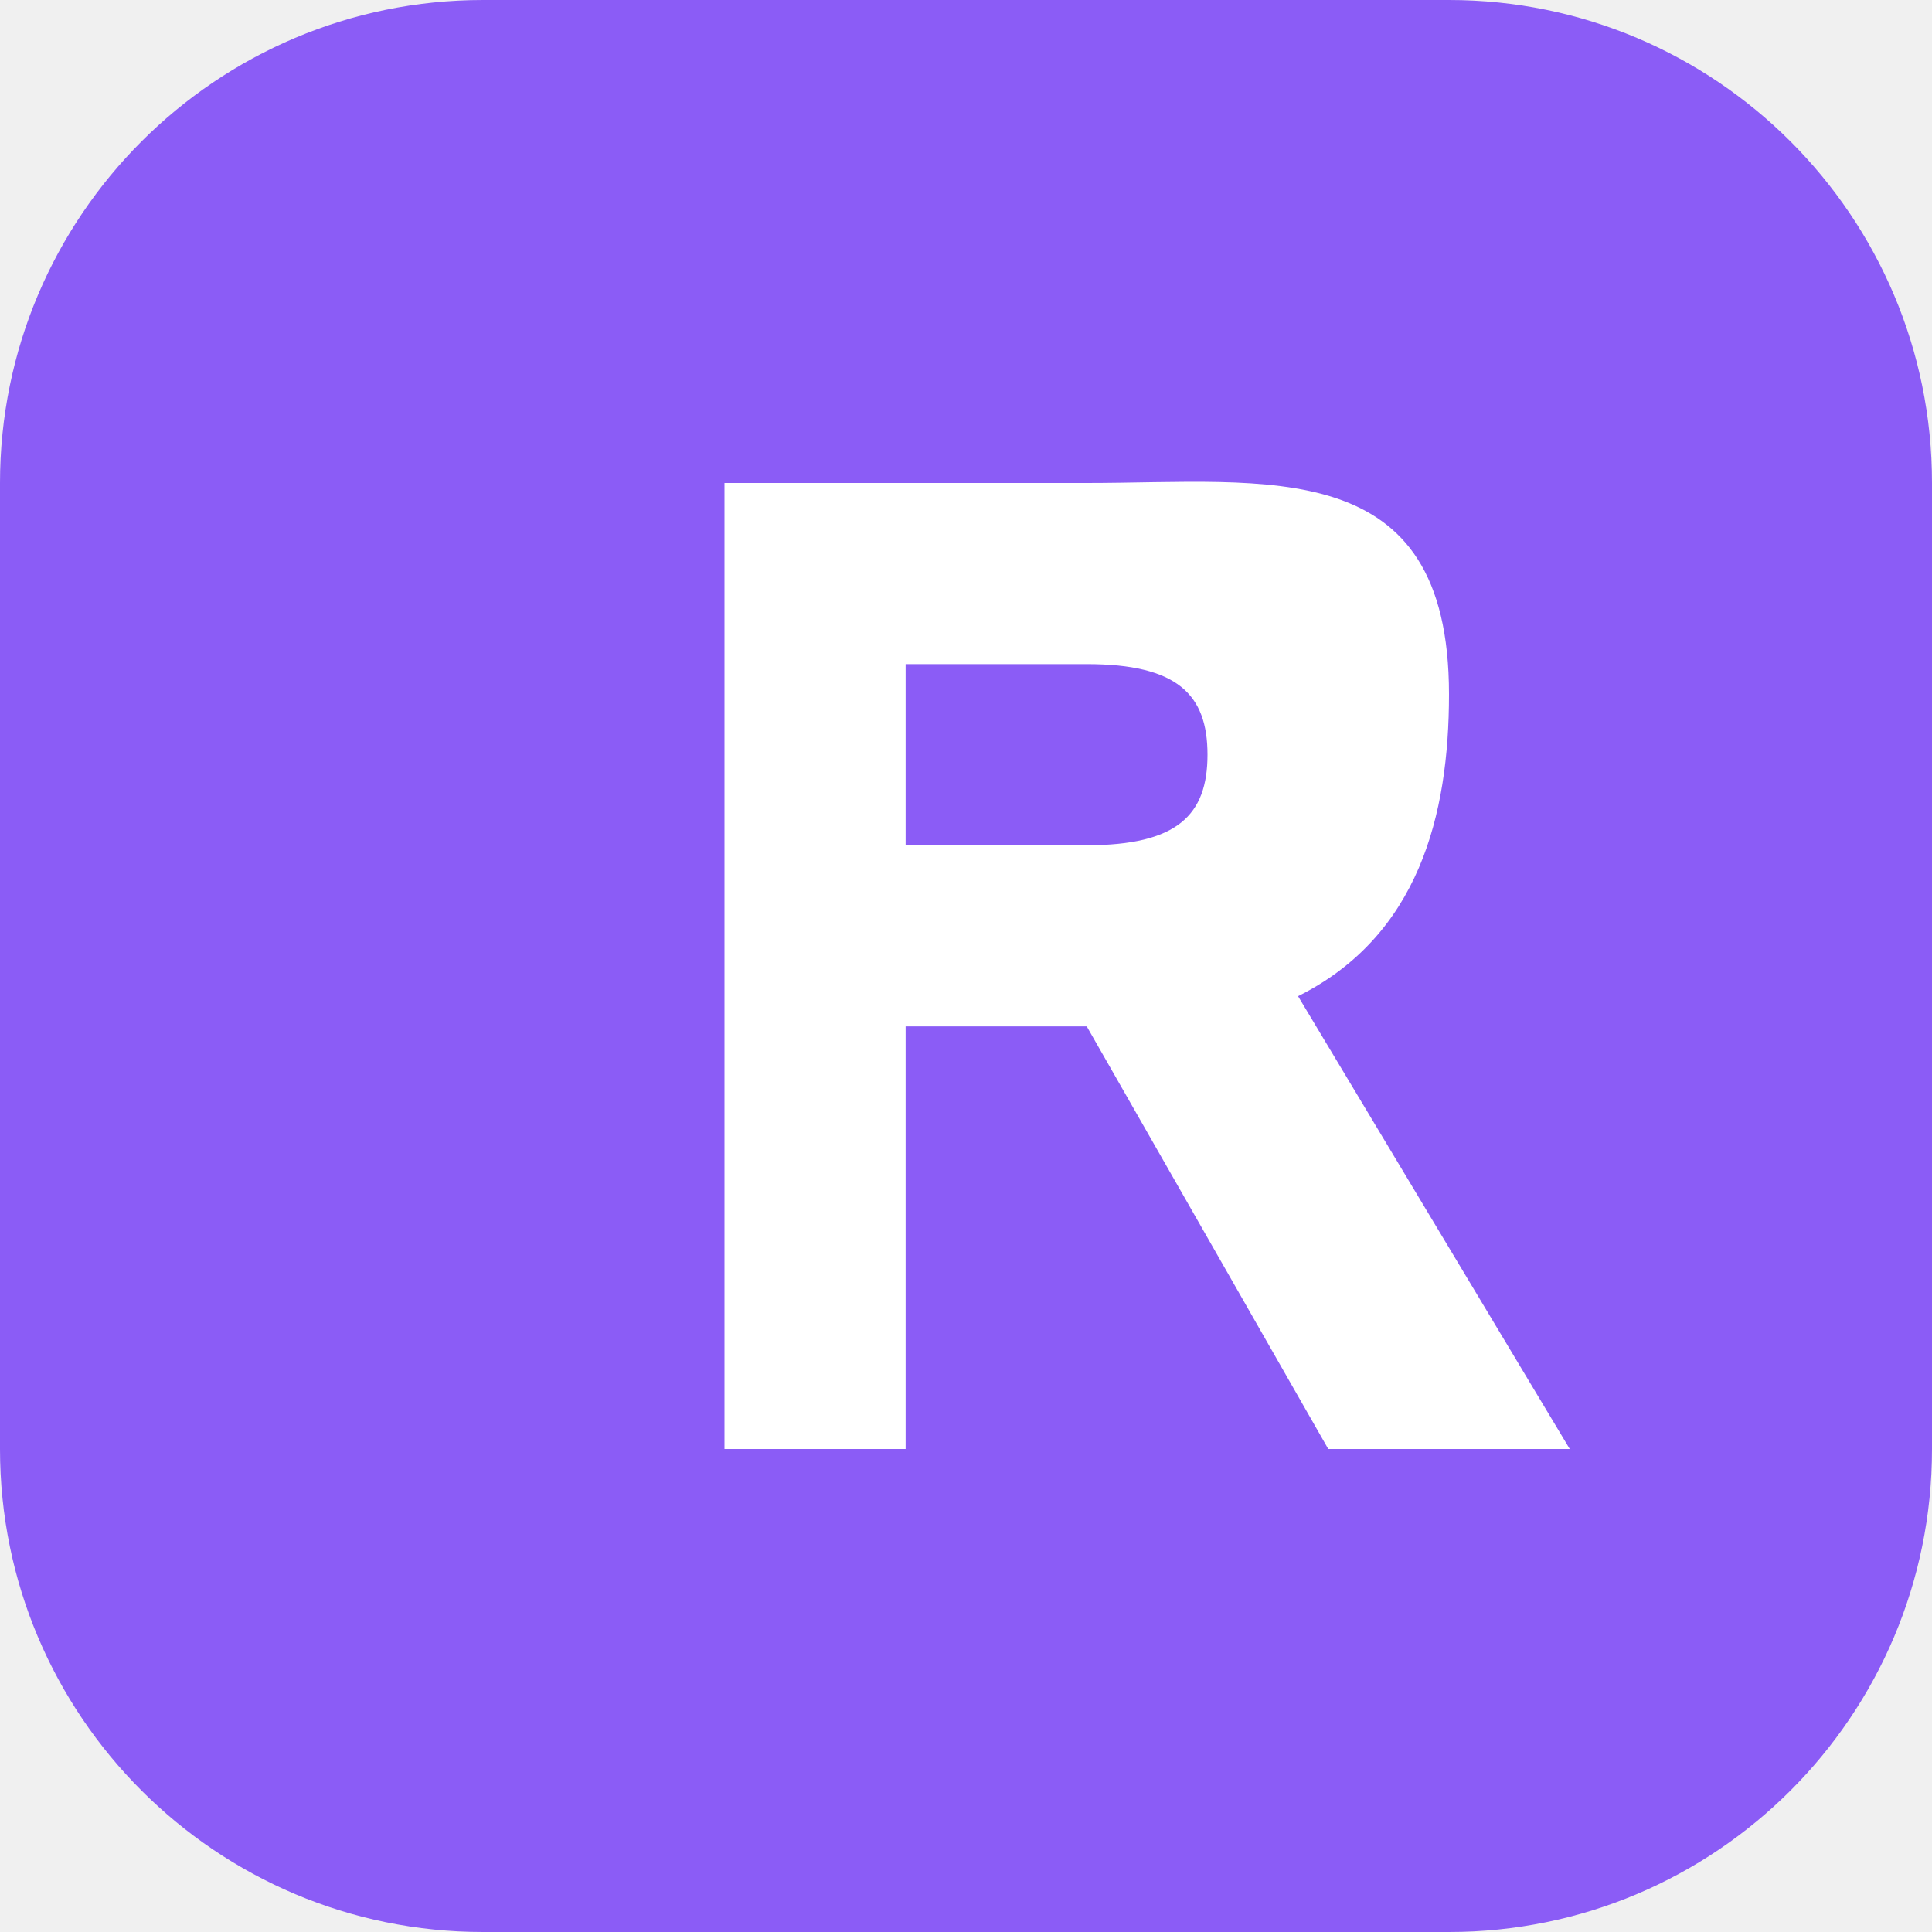
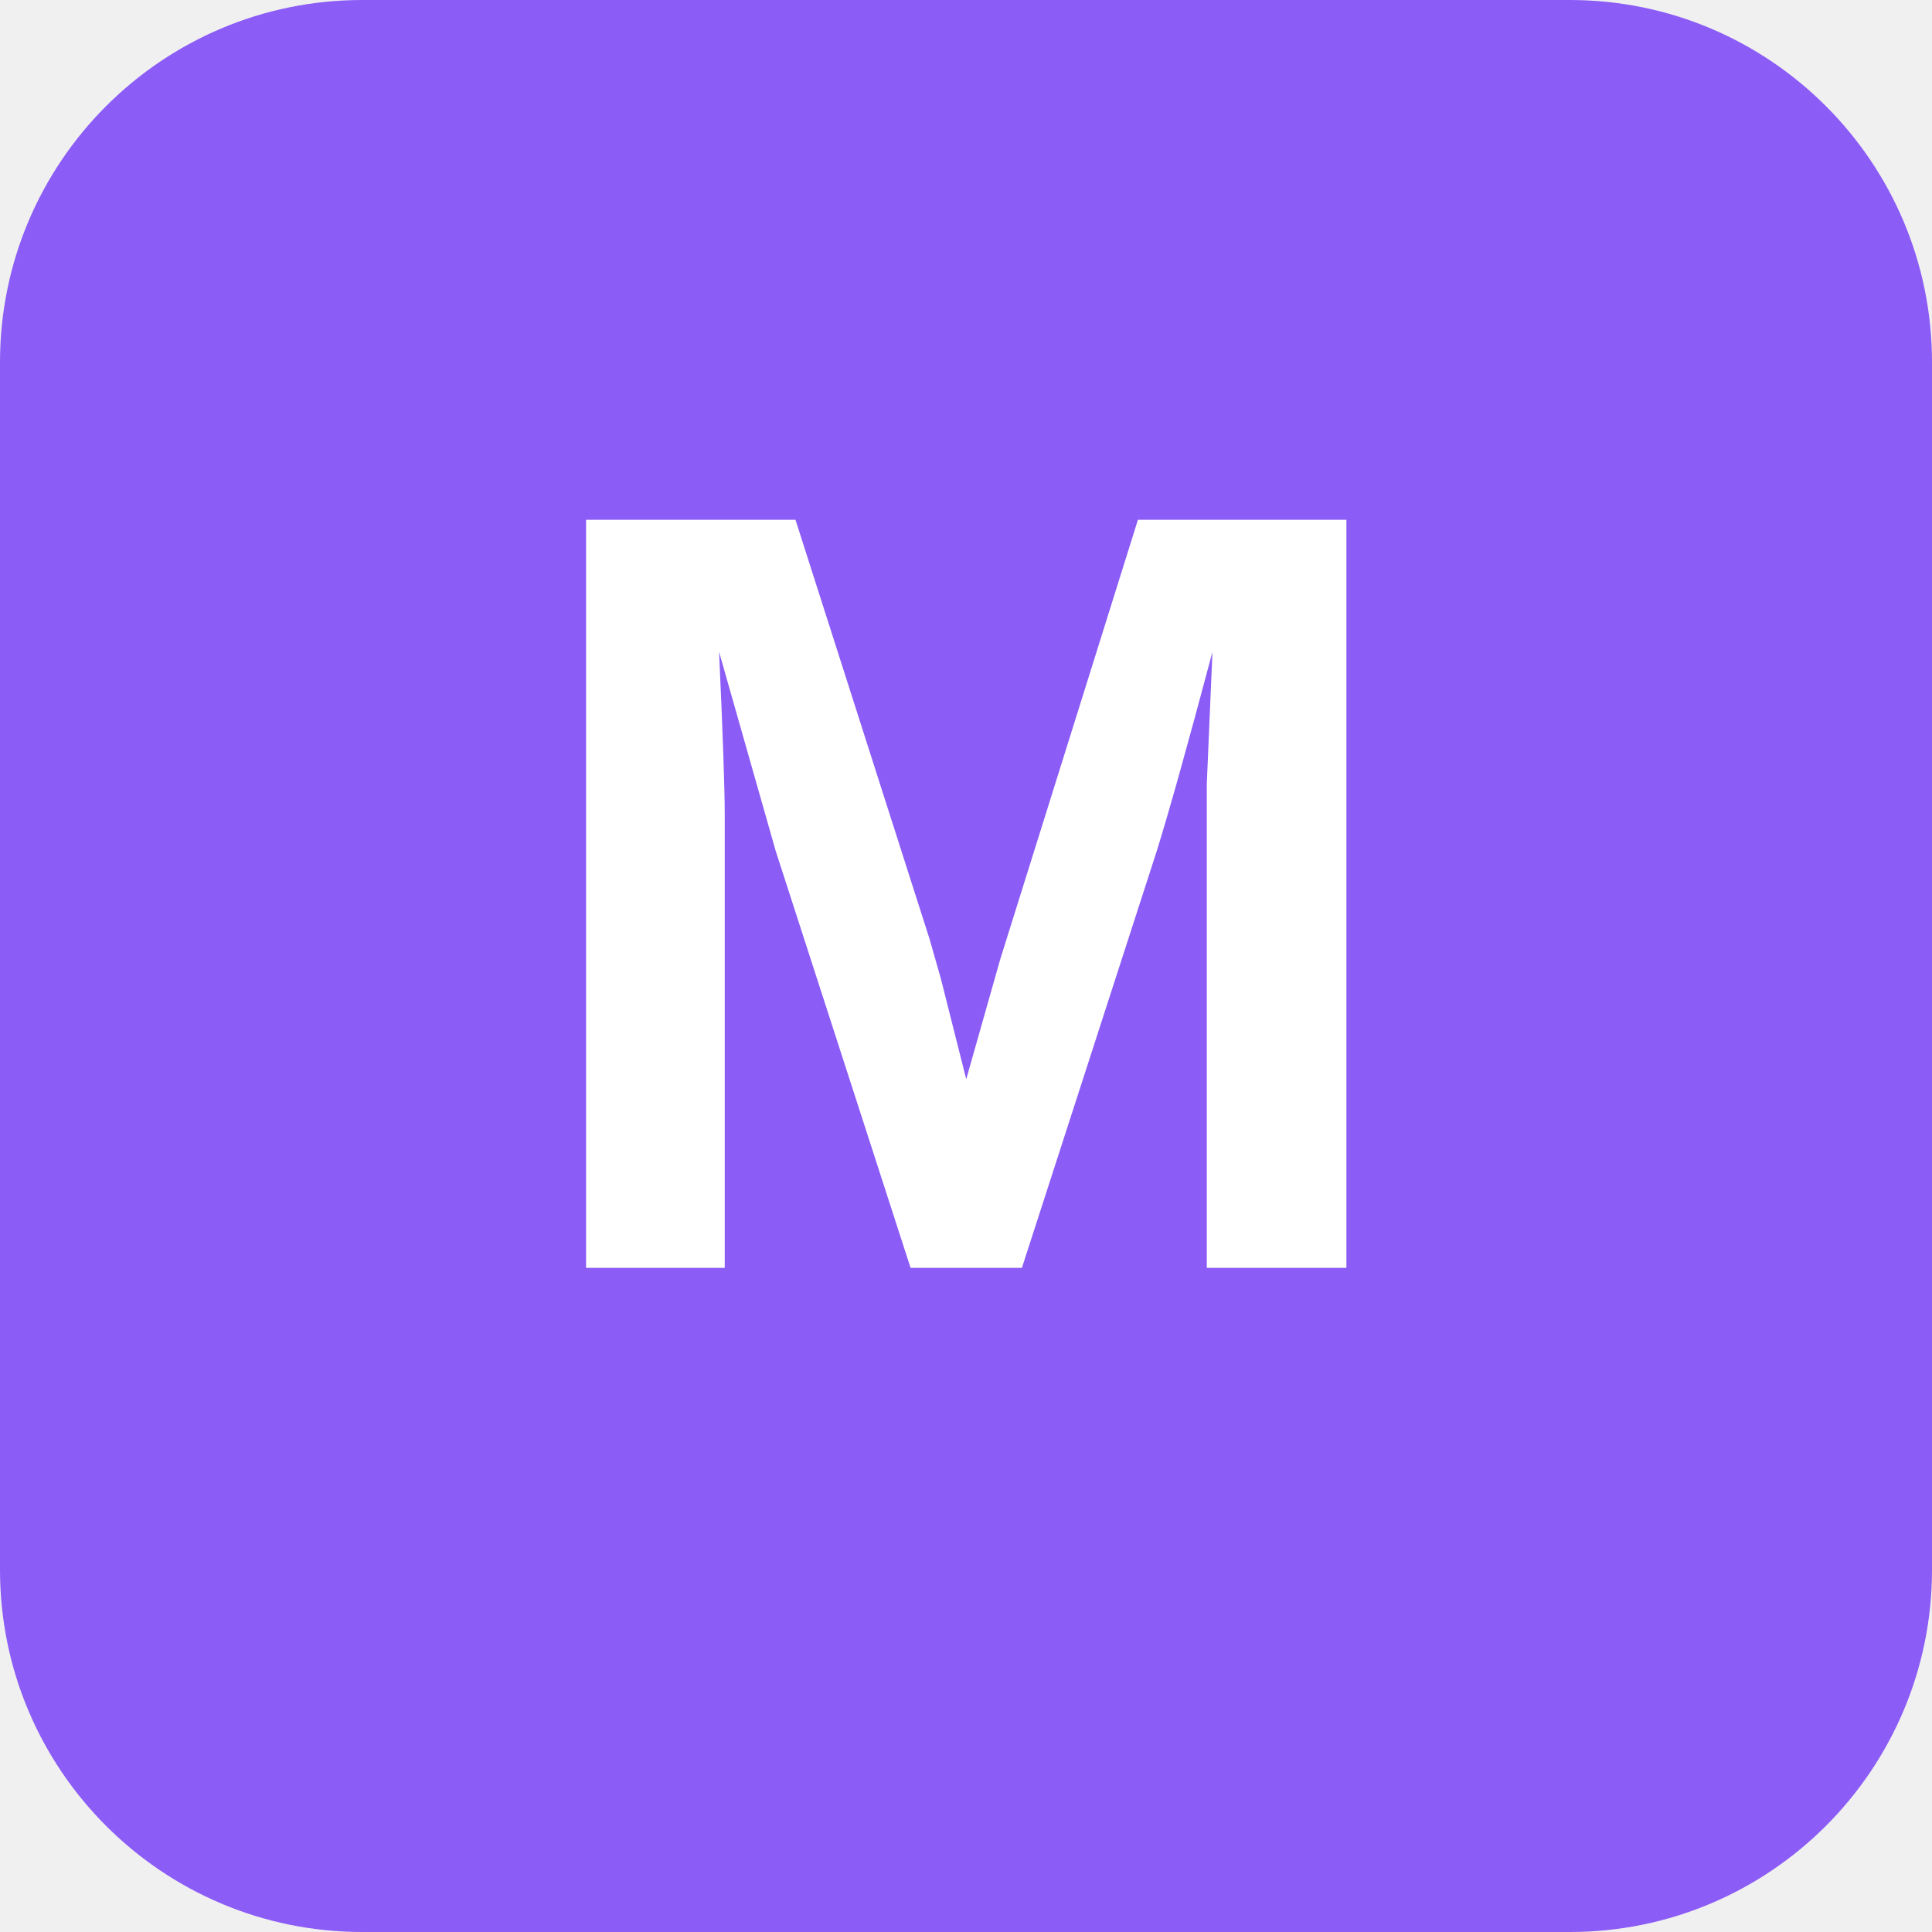
<svg xmlns="http://www.w3.org/2000/svg" width="32" height="32" viewBox="0 0 32 32" fill="none">
-   <rect width="32" height="32" rx="8" fill="#8B5CF6" />
-   <path d="M12 8V24H15V17H18L22 24H26L21.5 16.5C23.5 15.5 24 13.5 24 11.5C24 7.5 21 8 18 8H12ZM15 11H18C19.5 11 20 11.5 20 12.5C20 13.5 19.5 14 18 14H15V11Z" fill="white" />
+   <rect width="32" height="32" rx="6" fill="#8B5CF6" />
+   <text x="16" y="21" font-family="Arial, sans-serif" font-size="18" font-weight="bold" text-anchor="middle" fill="white">M</text>
</svg>
